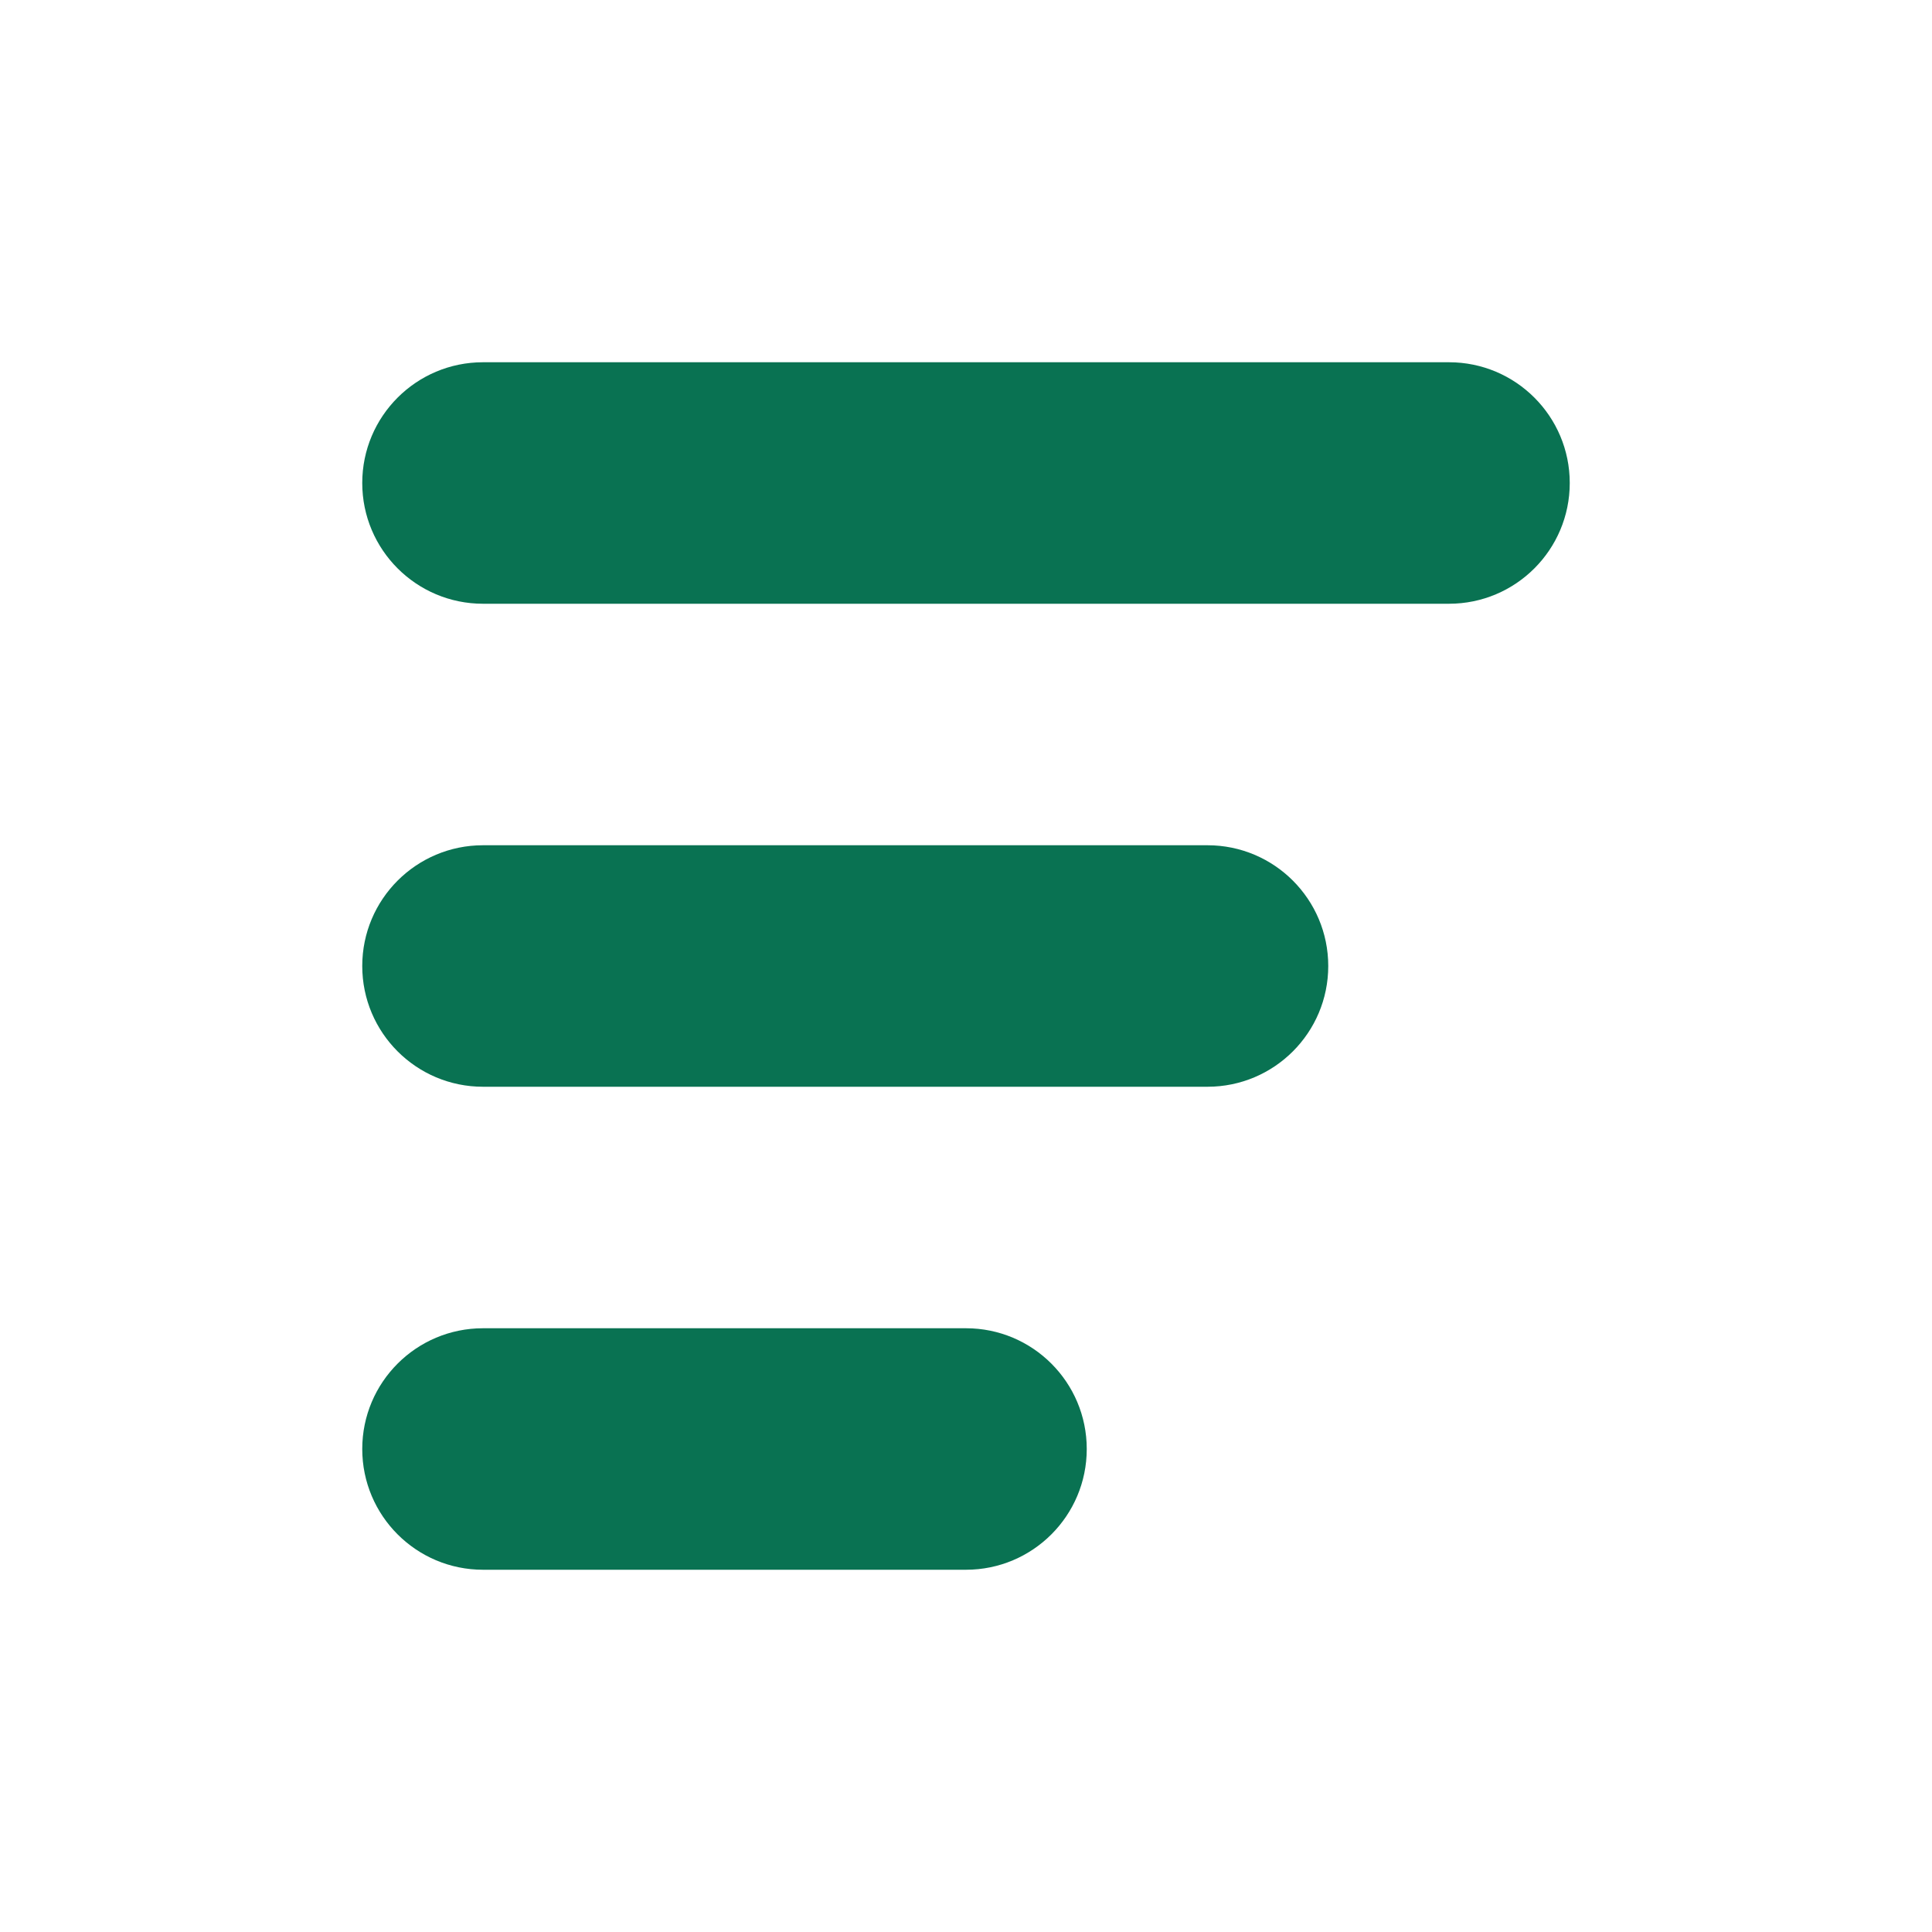
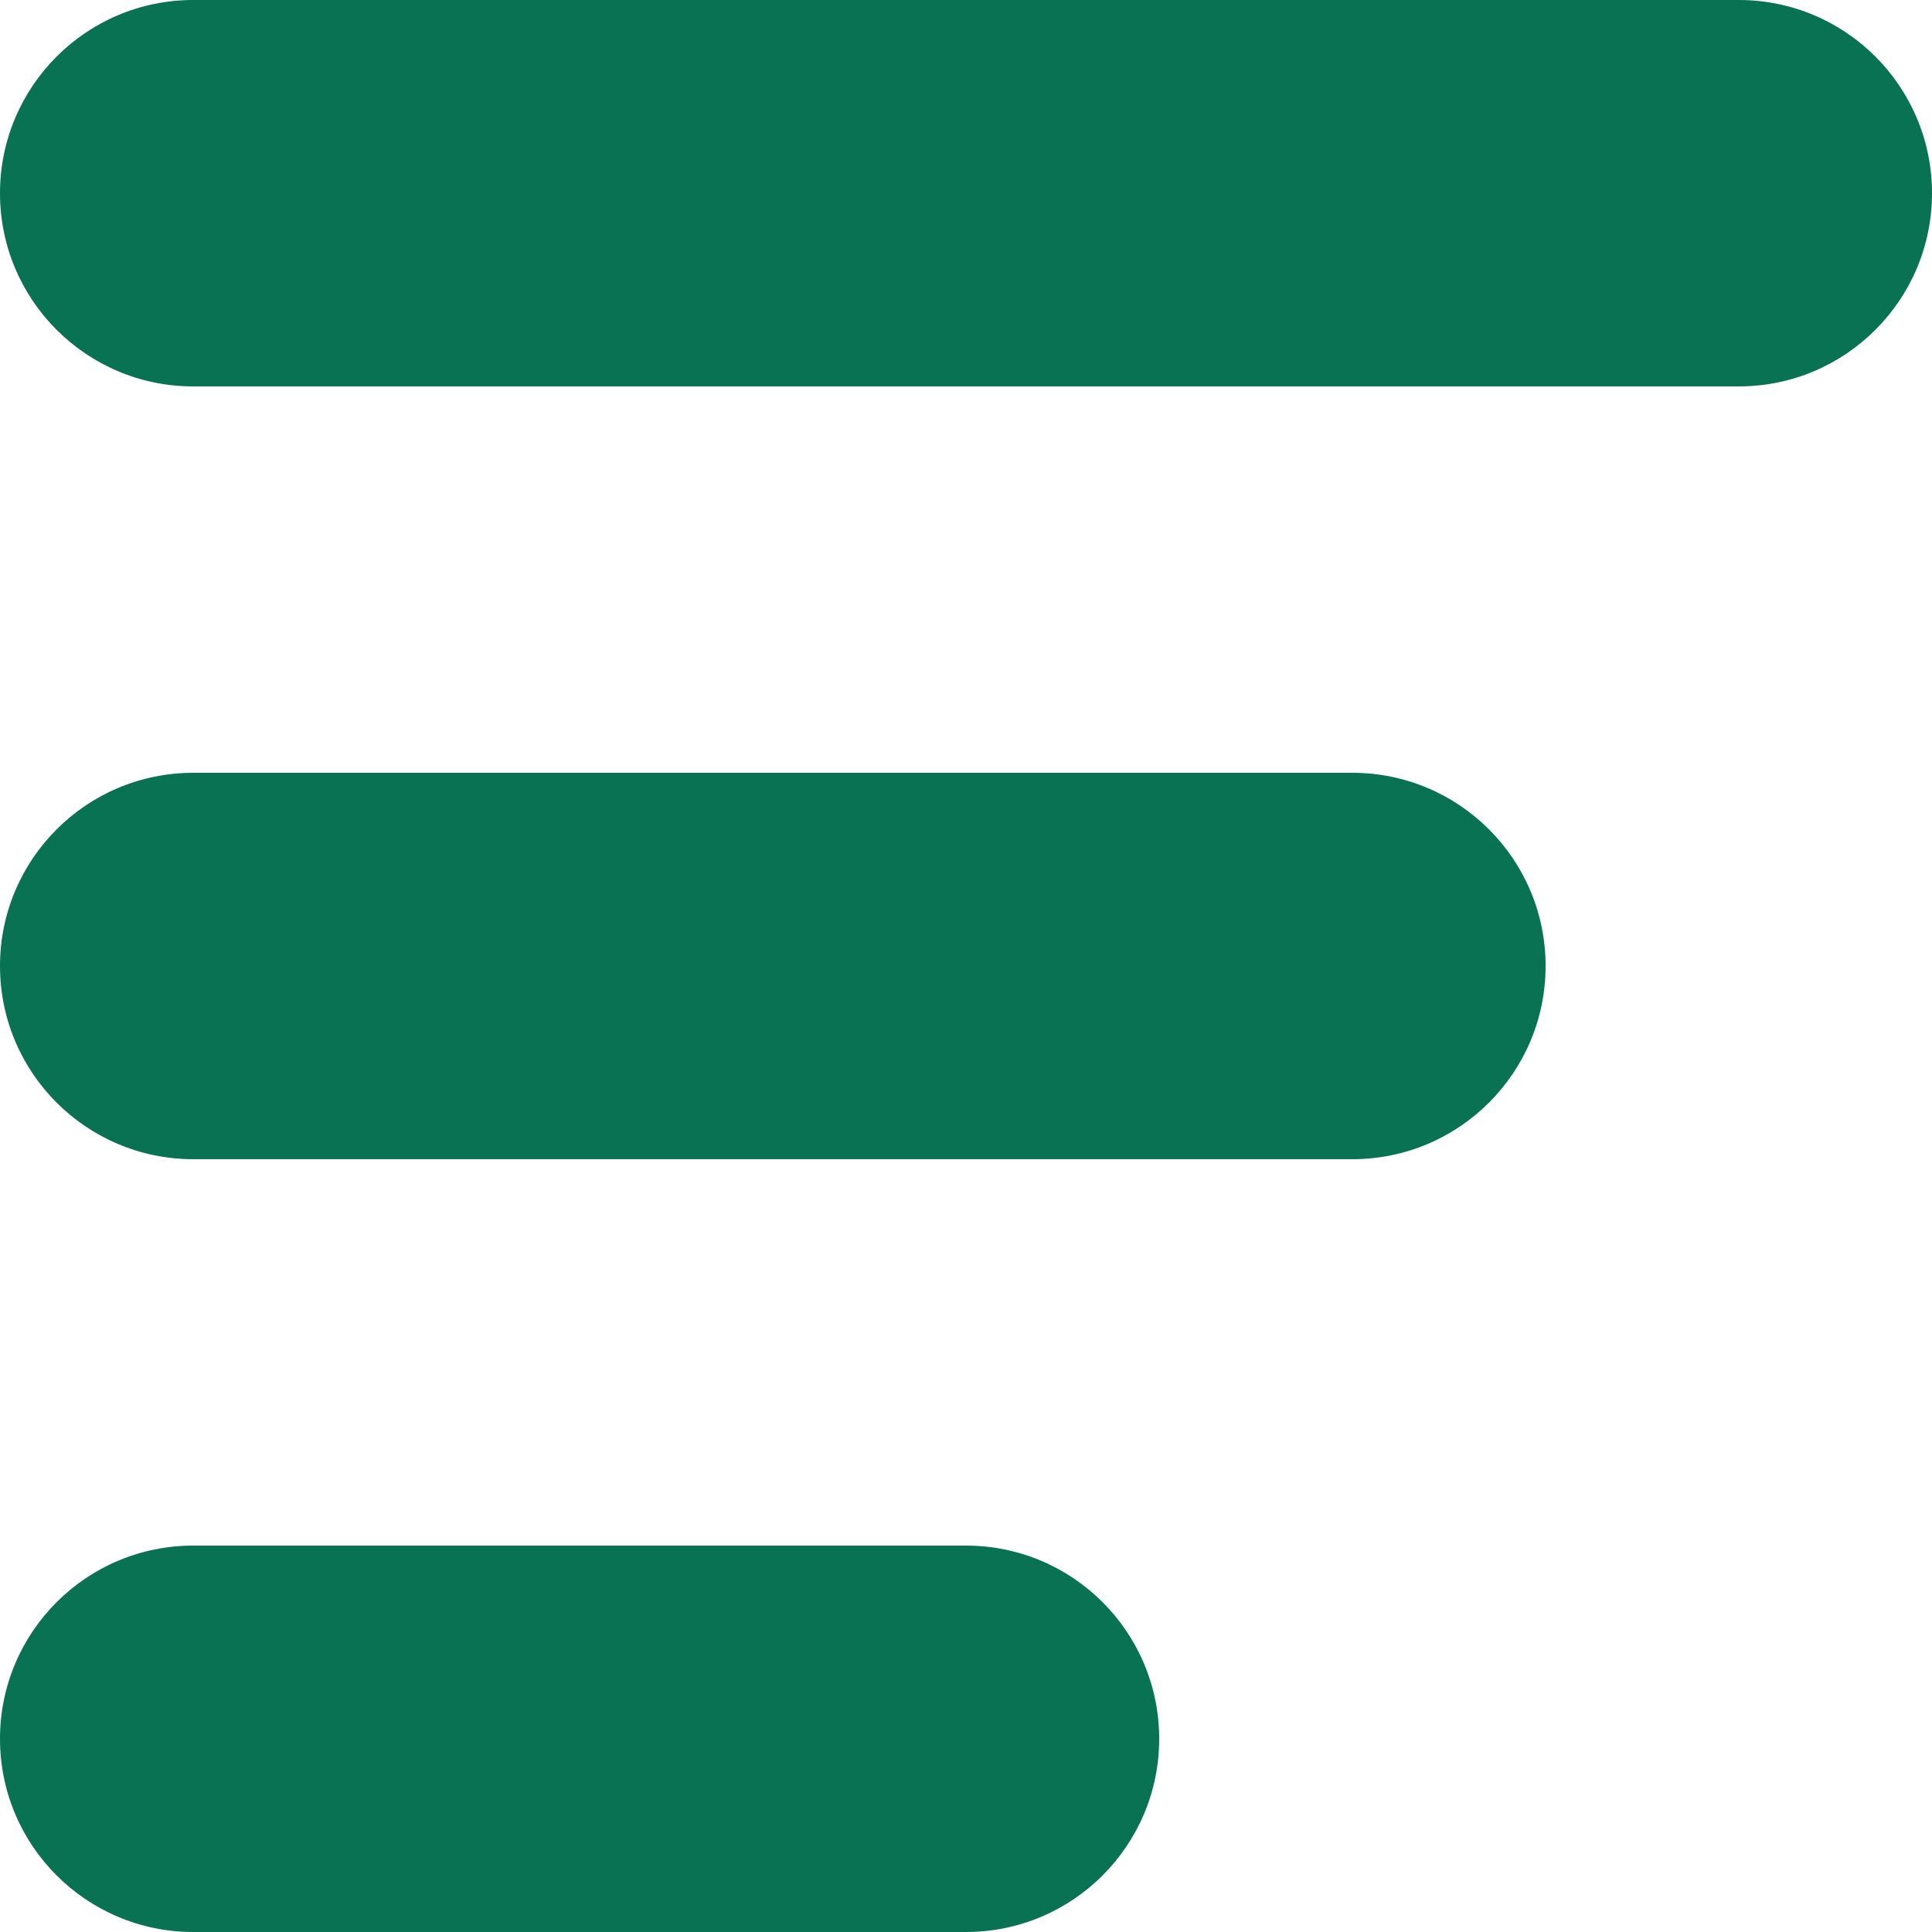
<svg xmlns="http://www.w3.org/2000/svg" viewBox="0 0 16 16">
-   <rect x="3" y="3" width="10" height="2" rx="1" fill="#097252" />
-   <rect x="3" y="7" width="8" height="2" rx="1" fill="#097252" />
-   <rect x="3" y="11" width="6" height="2" rx="1" fill="#097252" />
+   <g transform="translate(-4.8,-4.8) scale(1.6)">
+     <rect x="3" y="3" width="10" height="2" rx="1" fill="#097252" />
+     <rect x="3" y="7" width="8" height="2" rx="1" fill="#097252" />
+     <rect x="3" y="11" width="6" height="2" rx="1" fill="#097252" />
+   </g>
</svg>
